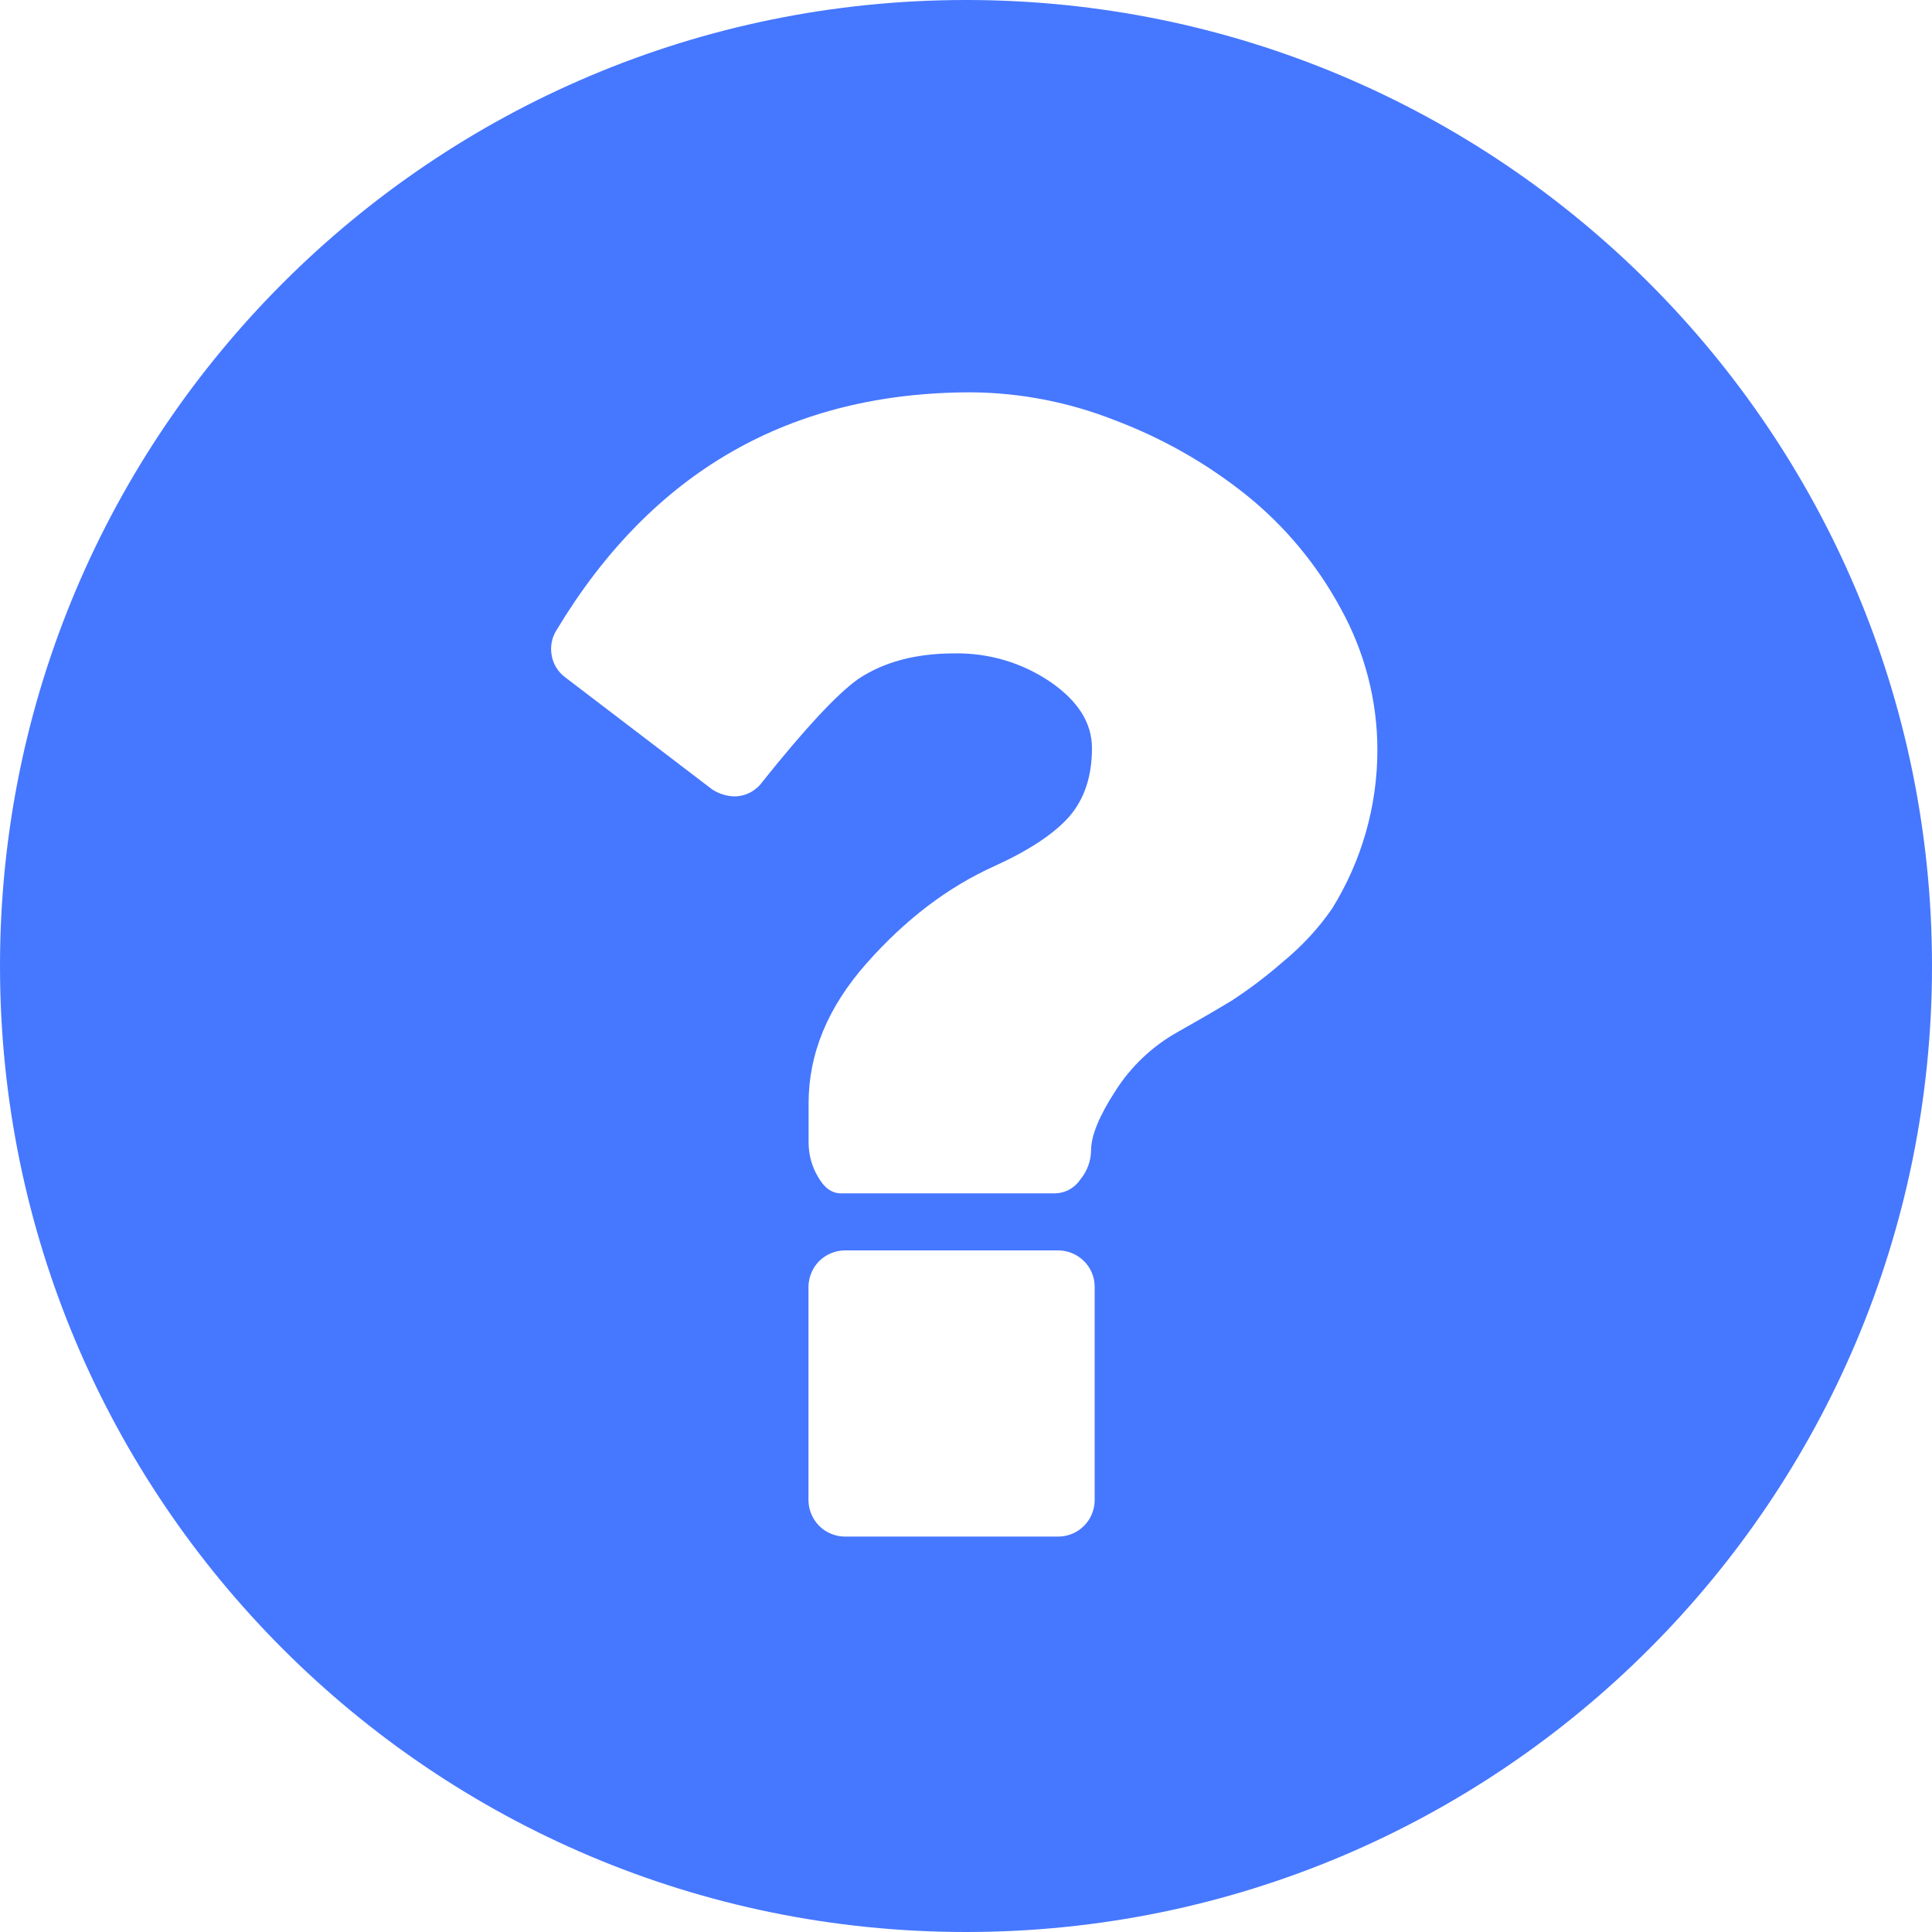
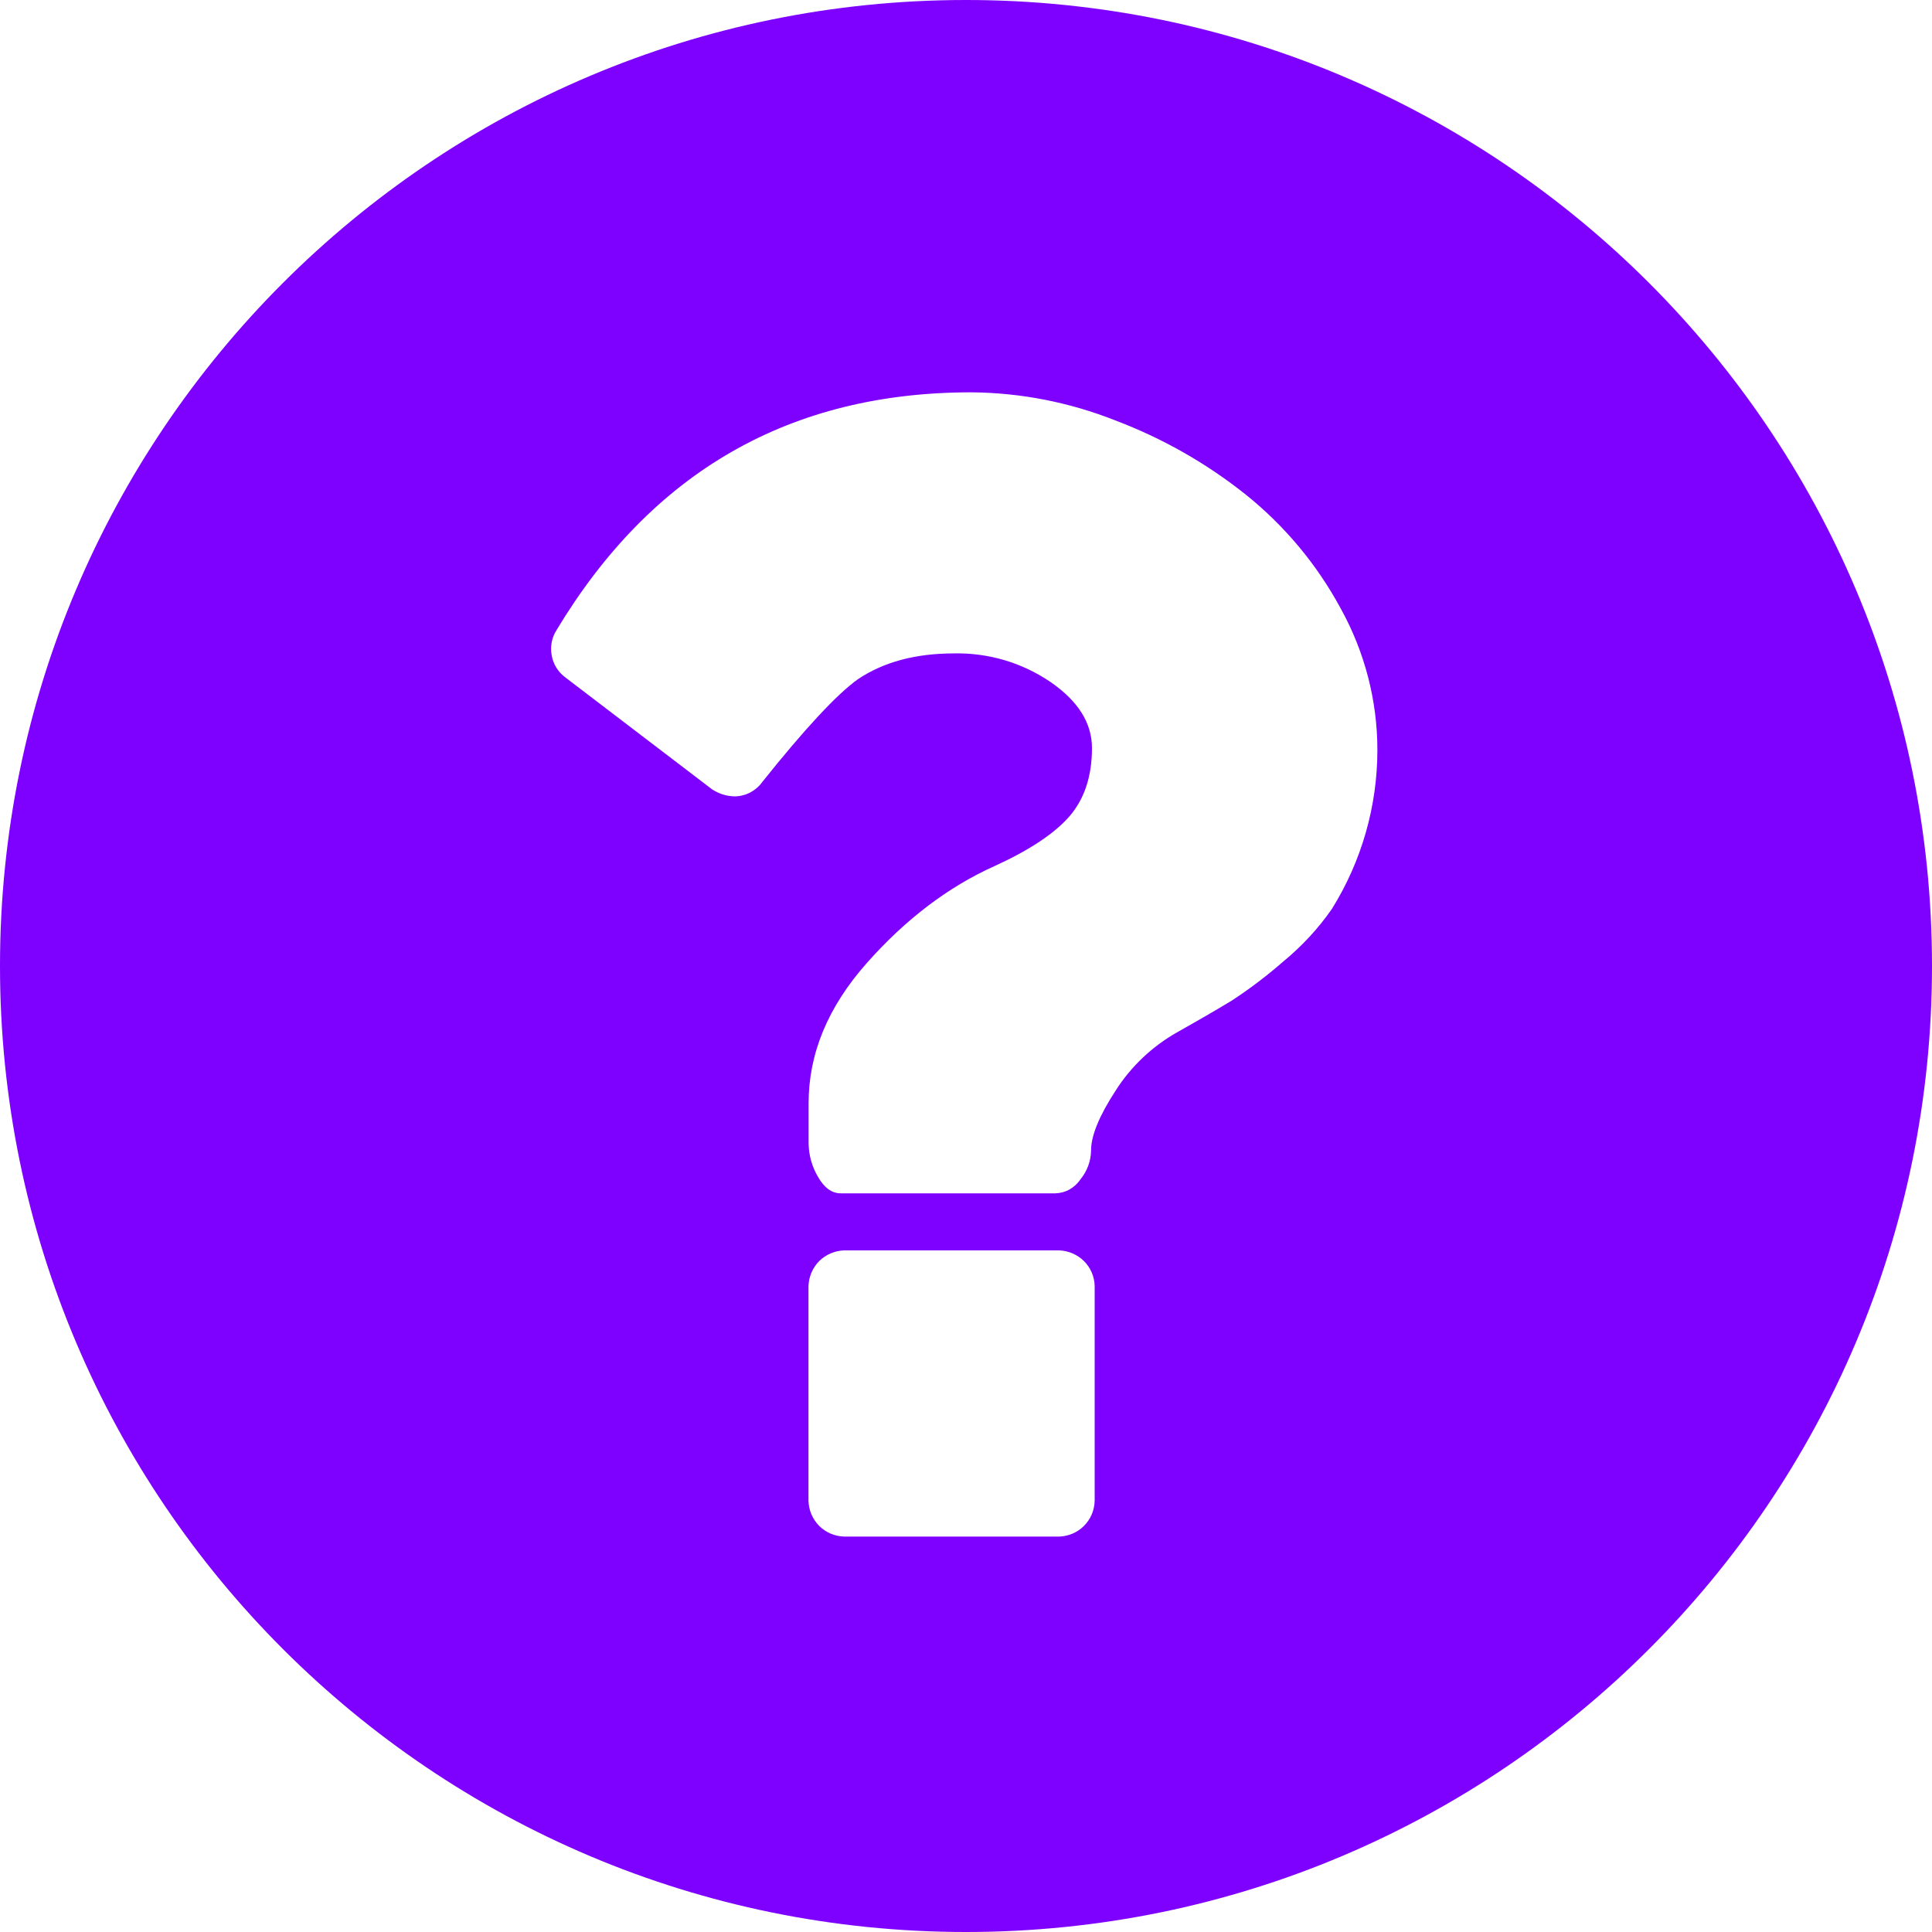
<svg xmlns="http://www.w3.org/2000/svg" width="15" height="15" viewBox="0 0 15 15" fill="none">
-   <path d="M7.5 0C3.358 0 0 3.358 0 7.5C0 11.642 3.358 15 7.5 15C11.642 15 15 11.642 15 7.5C15 3.358 11.642 0 7.5 0ZM8.499 11.652C8.497 11.726 8.468 11.795 8.416 11.847C8.364 11.899 8.295 11.928 8.222 11.93H6.555C6.482 11.928 6.412 11.899 6.36 11.847C6.309 11.795 6.279 11.726 6.277 11.652V9.986C6.279 9.913 6.309 9.843 6.36 9.791C6.412 9.74 6.482 9.71 6.555 9.708H8.222C8.295 9.71 8.364 9.74 8.416 9.791C8.468 9.843 8.498 9.913 8.499 9.986L8.499 11.652ZM10.342 7.055C10.235 7.21 10.106 7.348 9.96 7.468C9.834 7.578 9.701 7.679 9.561 7.77C9.459 7.832 9.318 7.914 9.137 8.016C8.945 8.125 8.781 8.28 8.662 8.467C8.535 8.662 8.471 8.817 8.471 8.932C8.47 9.015 8.44 9.094 8.388 9.157C8.366 9.19 8.337 9.216 8.304 9.235C8.27 9.254 8.232 9.264 8.193 9.265H6.528C6.458 9.265 6.399 9.222 6.351 9.137C6.304 9.058 6.279 8.968 6.278 8.876V8.564C6.278 8.18 6.428 7.818 6.729 7.478C7.03 7.138 7.361 6.886 7.722 6.724C7.994 6.6 8.189 6.47 8.305 6.336C8.42 6.201 8.478 6.026 8.478 5.808C8.478 5.614 8.371 5.443 8.156 5.295C7.936 5.145 7.675 5.068 7.409 5.073C7.108 5.073 6.859 5.14 6.66 5.274C6.498 5.39 6.25 5.656 5.917 6.073C5.893 6.107 5.86 6.134 5.823 6.154C5.785 6.173 5.744 6.183 5.702 6.183C5.64 6.182 5.58 6.162 5.528 6.128L4.39 5.26C4.333 5.218 4.294 5.156 4.283 5.086C4.271 5.019 4.284 4.95 4.321 4.892C5.062 3.661 6.135 3.046 7.541 3.046C7.924 3.049 8.303 3.123 8.659 3.264C9.024 3.402 9.366 3.596 9.672 3.84C9.974 4.082 10.224 4.382 10.408 4.722C10.595 5.059 10.694 5.438 10.694 5.823C10.694 6.258 10.572 6.685 10.342 7.055L10.342 7.055Z" fill="#4677FF" />
+   <path d="M7.5 0C3.358 0 0 3.358 0 7.5C0 11.642 3.358 15 7.5 15C11.642 15 15 11.642 15 7.5C15 3.358 11.642 0 7.5 0ZM8.499 11.652C8.497 11.726 8.468 11.795 8.416 11.847C8.364 11.899 8.295 11.928 8.222 11.93H6.555C6.482 11.928 6.412 11.899 6.36 11.847C6.309 11.795 6.279 11.726 6.277 11.652V9.986C6.279 9.913 6.309 9.843 6.36 9.791C6.412 9.74 6.482 9.71 6.555 9.708H8.222C8.295 9.71 8.364 9.74 8.416 9.791C8.468 9.843 8.498 9.913 8.499 9.986L8.499 11.652ZM10.342 7.055C10.235 7.21 10.106 7.348 9.96 7.468C9.834 7.578 9.701 7.679 9.561 7.77C9.459 7.832 9.318 7.914 9.137 8.016C8.945 8.125 8.781 8.28 8.662 8.467C8.535 8.662 8.471 8.817 8.471 8.932C8.47 9.015 8.44 9.094 8.388 9.157C8.366 9.19 8.337 9.216 8.304 9.235C8.27 9.254 8.232 9.264 8.193 9.265H6.528C6.458 9.265 6.399 9.222 6.351 9.137C6.304 9.058 6.279 8.968 6.278 8.876V8.564C6.278 8.18 6.428 7.818 6.729 7.478C7.03 7.138 7.361 6.886 7.722 6.724C7.994 6.6 8.189 6.47 8.305 6.336C8.42 6.201 8.478 6.026 8.478 5.808C8.478 5.614 8.371 5.443 8.156 5.295C7.936 5.145 7.675 5.068 7.409 5.073C7.108 5.073 6.859 5.14 6.66 5.274C6.498 5.39 6.25 5.656 5.917 6.073C5.893 6.107 5.86 6.134 5.823 6.154C5.785 6.173 5.744 6.183 5.702 6.183C5.64 6.182 5.58 6.162 5.528 6.128L4.39 5.26C4.333 5.218 4.294 5.156 4.283 5.086C4.271 5.019 4.284 4.95 4.321 4.892C5.062 3.661 6.135 3.046 7.541 3.046C7.924 3.049 8.303 3.123 8.659 3.264C9.024 3.402 9.366 3.596 9.672 3.84C9.974 4.082 10.224 4.382 10.408 4.722C10.595 5.059 10.694 5.438 10.694 5.823C10.694 6.258 10.572 6.685 10.342 7.055L10.342 7.055Z" fill="#7e00ff" />
</svg>
